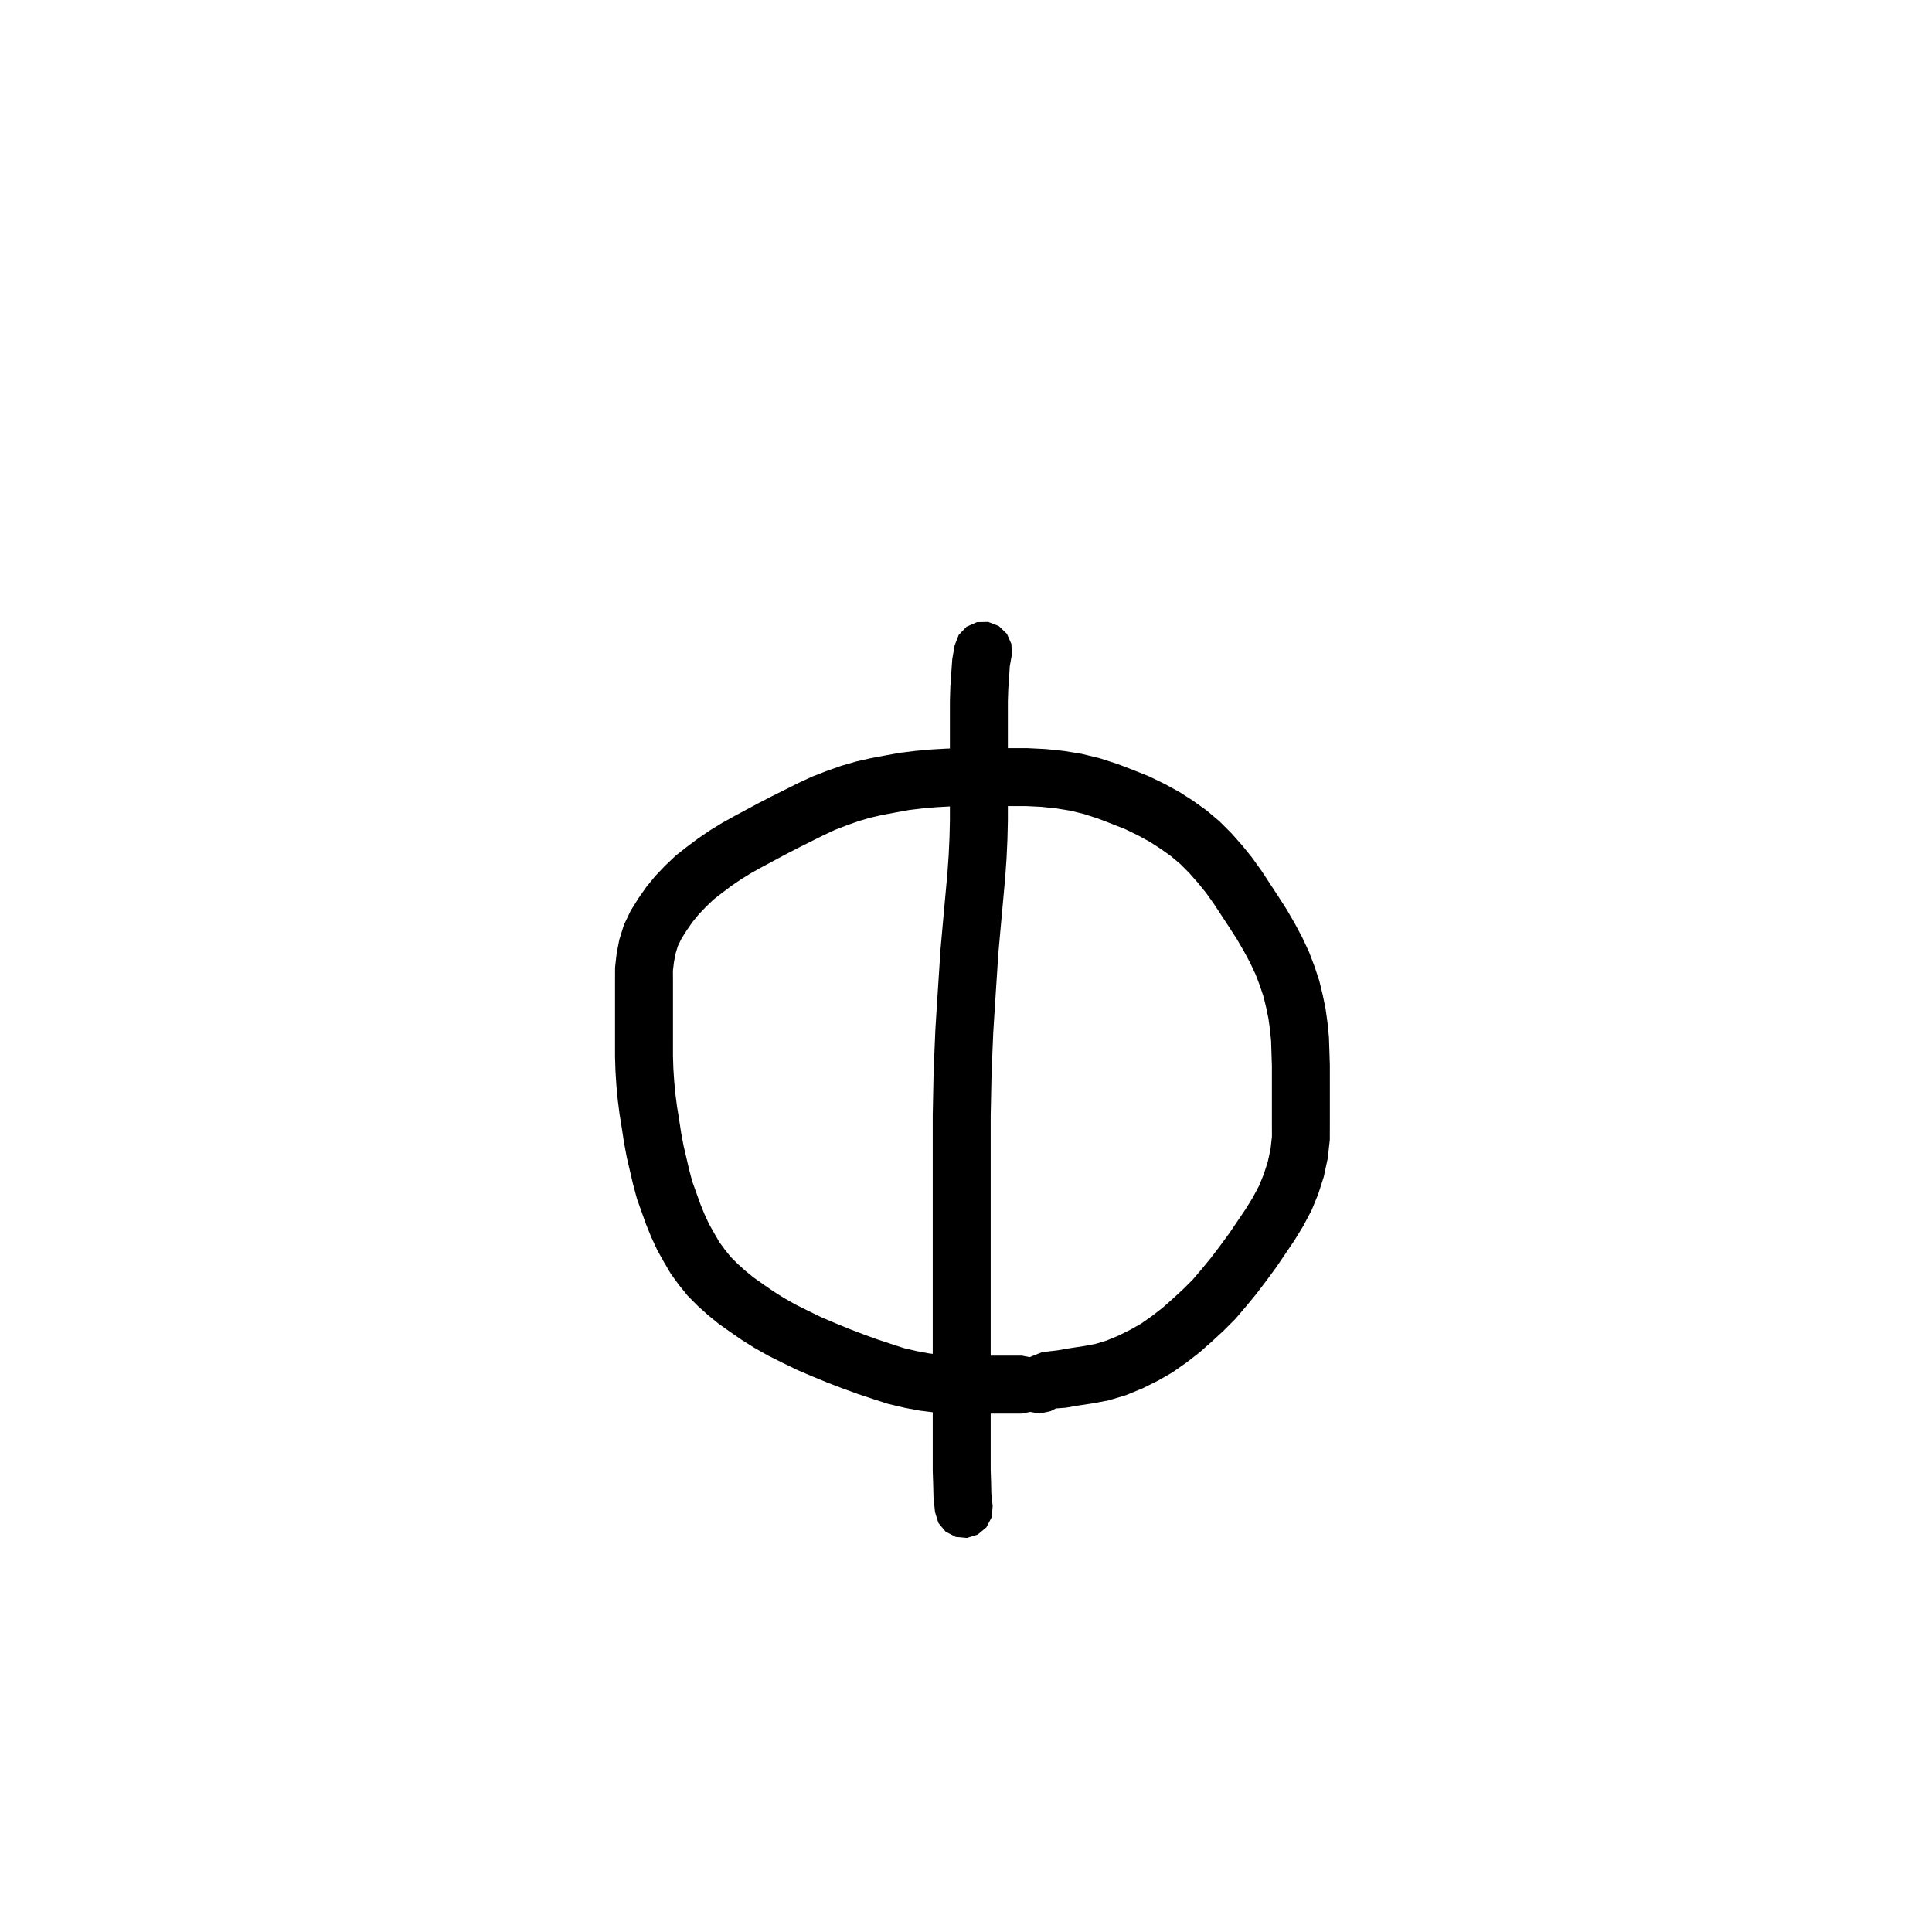
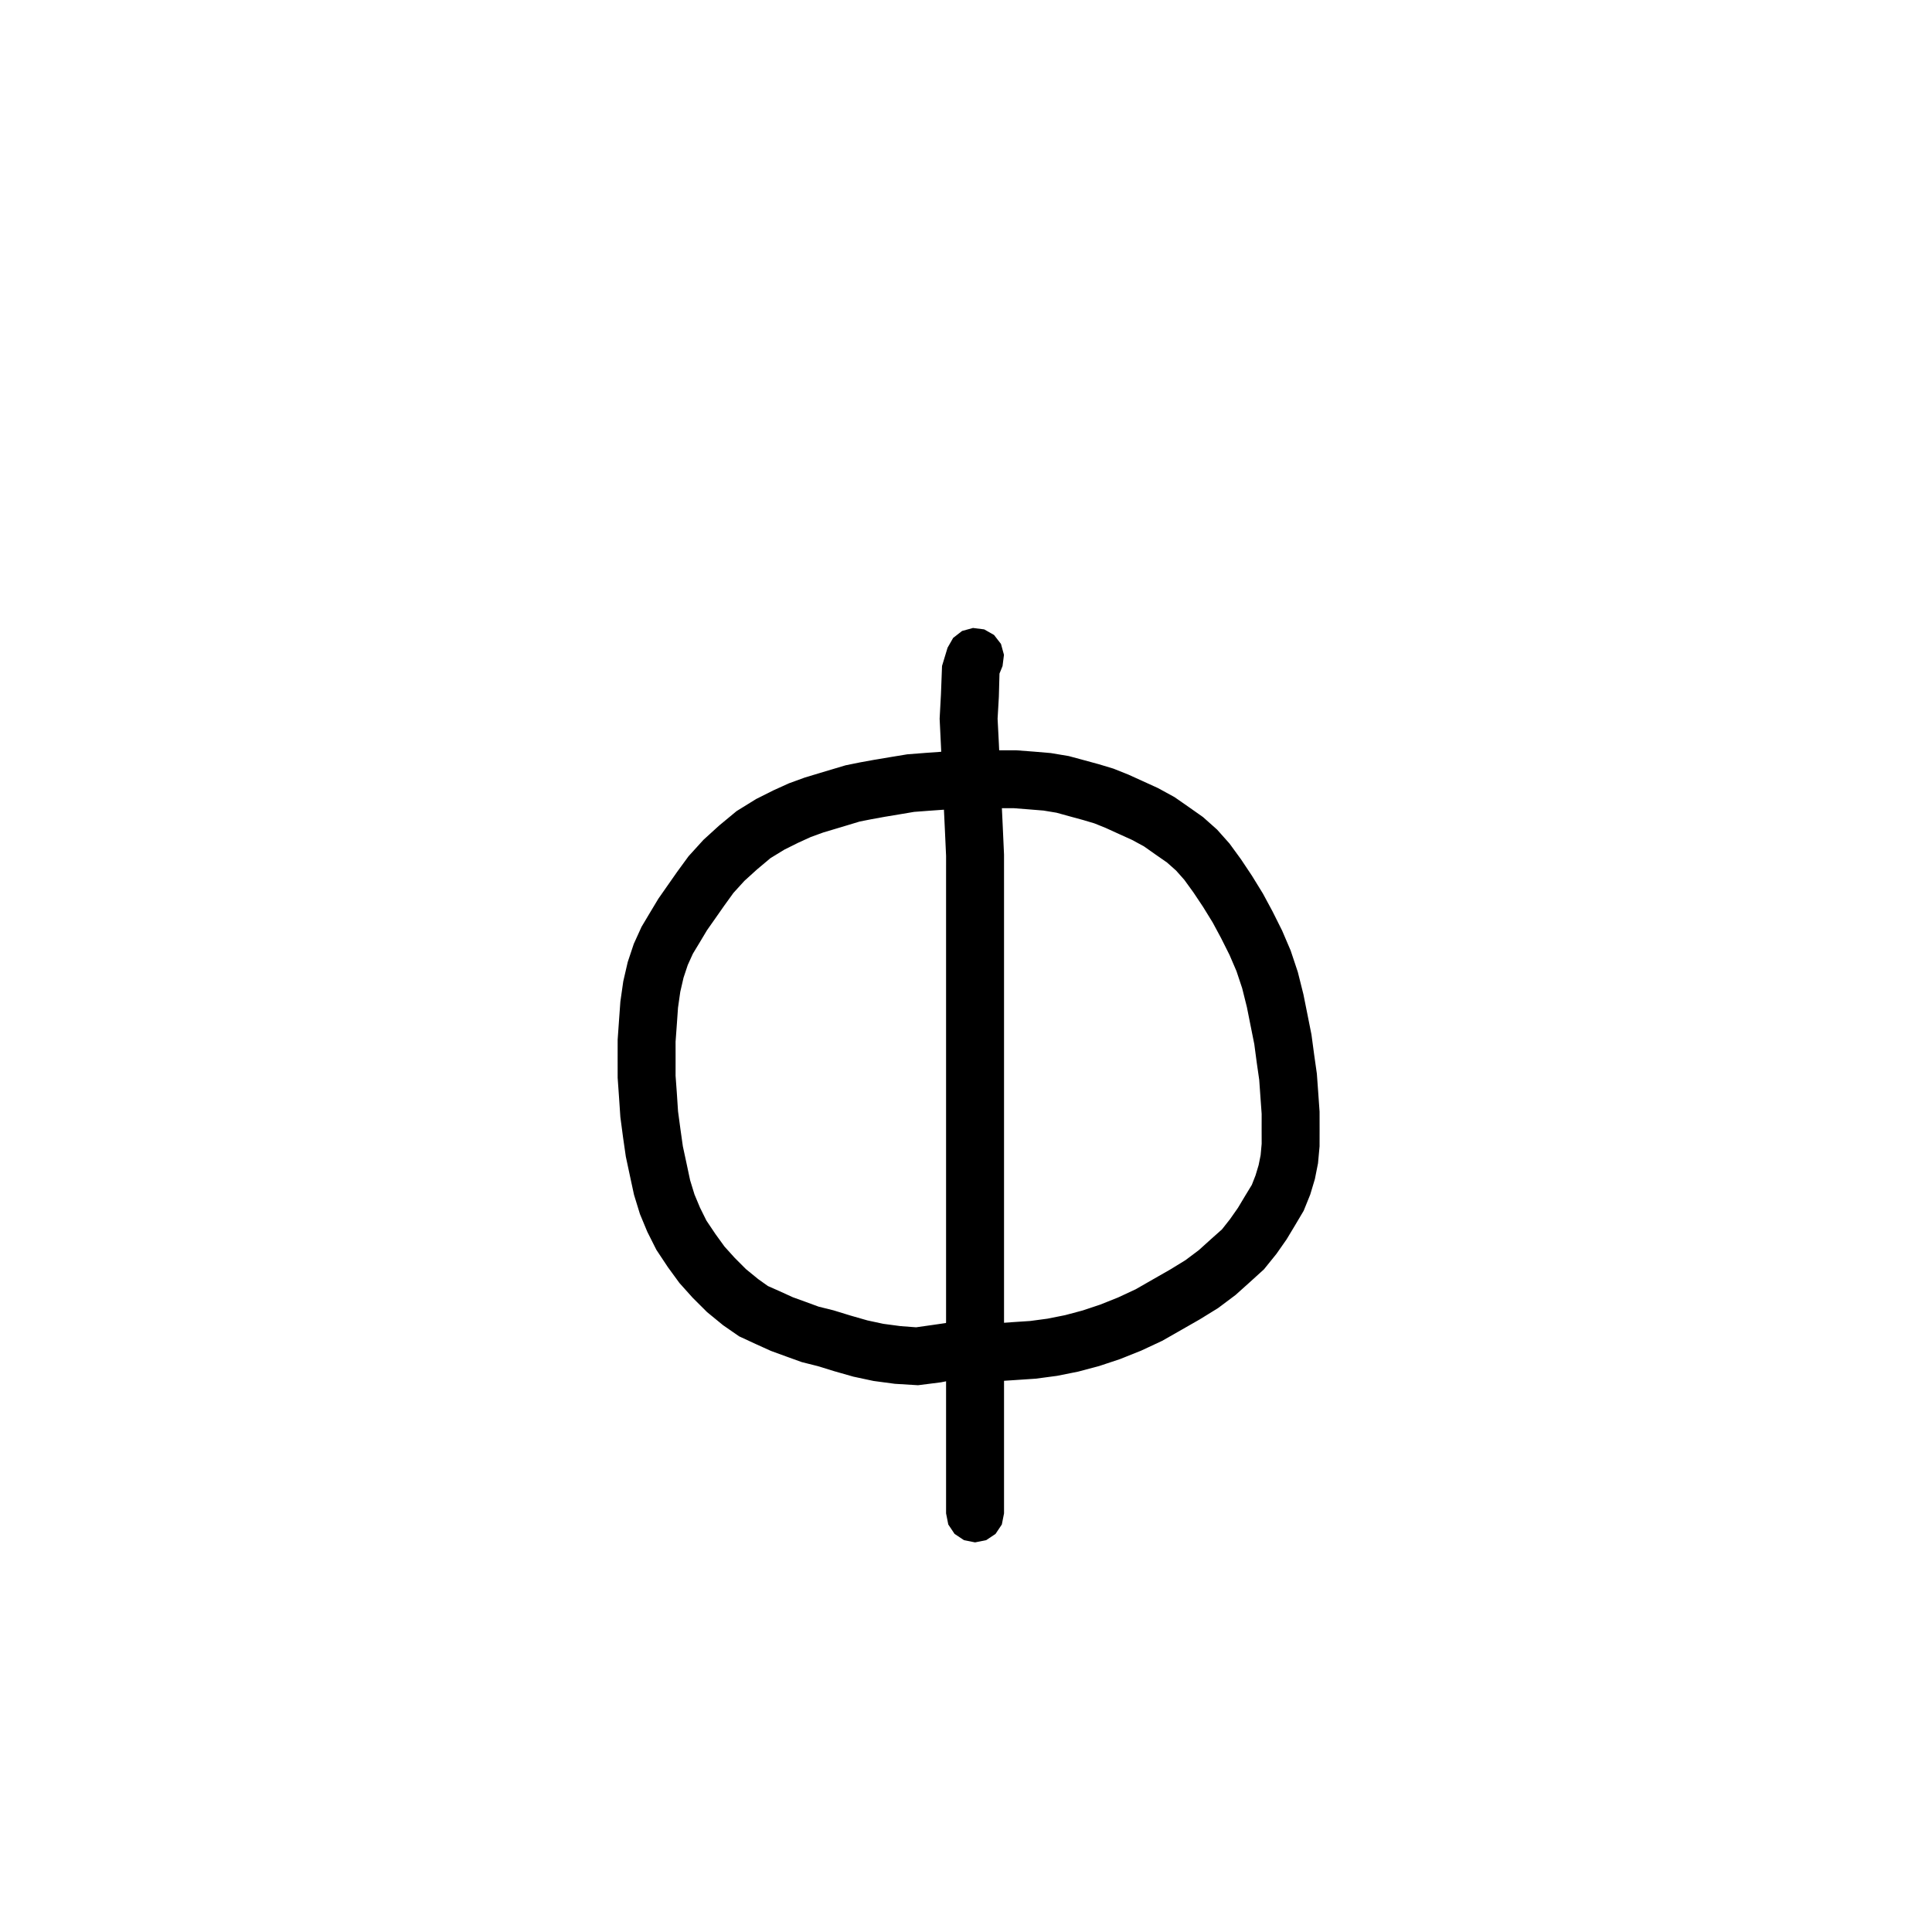
<svg xmlns="http://www.w3.org/2000/svg" viewBox="0 0 300 300" width="300" height="300">
-   <path d="M 158.667 210.5 L 155.222 210.5 L 152.6 210.5 L 150.067 210.5 L 147.803 210.502 L 146.1 210.388 L 144.228 210.154 L 142.334 209.798 L 140.344 209.333 L 138.271 208.658 L 136.148 207.951 L 134.04 207.184 L 131.861 206.351 L 129.668 205.448 L 127.595 204.57 L 125.521 203.563 L 123.514 202.561 L 121.705 201.535 L 120.08 200.512 L 118.447 199.38 L 116.992 198.352 L 115.729 197.317 L 114.566 196.271 L 113.474 195.185 L 112.57 194.06 L 111.703 192.875 L 110.907 191.501 L 110.076 190.023 L 109.395 188.542 L 108.737 186.928 L 108.105 185.153 L 107.498 183.466 L 107.032 181.709 L 106.582 179.777 L 106.138 177.877 L 105.77 175.916 L 105.446 173.772 L 105.12 171.754 L 104.872 169.836 L 104.686 167.844 L 104.561 165.916 L 104.499 163.995 L 104.5 161.933 L 104.5 159.867 L 104.5 157.867 L 104.5 155.933 L 104.5 154.133 L 104.5 152.333 L 104.493 150.716 L 104.648 149.418 L 104.899 148.091 L 105.256 146.91 L 105.808 145.772 L 106.623 144.478 L 107.524 143.179 L 108.505 141.98 L 109.649 140.782 L 110.808 139.672 L 112.136 138.639 L 113.616 137.528 L 115.111 136.511 L 116.672 135.551 L 118.355 134.617 L 120.192 133.633 L 122.029 132.649 L 123.906 131.678 L 125.879 130.692 L 127.825 129.718 L 129.631 128.873 L 131.498 128.152 L 133.382 127.483 L 135.191 126.957 L 137.043 126.54 L 139.084 126.159 L 141.141 125.783 L 143.141 125.542 L 145.197 125.355 L 147.395 125.229 L 149.532 125.166 L 151.8 125.167 L 154.333 125.167 L 156.867 125.167 L 159.285 125.165 L 161.722 125.287 L 164.005 125.527 L 166.173 125.877 L 168.305 126.396 L 170.505 127.111 L 172.627 127.924 L 174.784 128.784 L 176.738 129.733 L 178.571 130.737 L 180.207 131.79 L 181.837 132.952 L 183.287 134.178 L 184.655 135.549 L 186.031 137.107 L 187.283 138.655 L 188.486 140.341 L 189.703 142.199 L 190.959 144.117 L 192.092 145.877 L 193.203 147.791 L 194.175 149.612 L 194.99 151.356 L 195.627 153.042 L 196.209 154.779 L 196.609 156.451 L 196.965 158.165 L 197.198 159.864 L 197.376 161.628 L 197.436 163.545 L 197.501 165.538 L 197.5 167.6 L 197.5 169.8 L 197.5 172.133 L 197.5 174.467 L 197.507 176.477 L 197.293 178.403 L 196.853 180.437 L 196.238 182.329 L 195.525 184.09 L 194.56 185.901 L 193.417 187.763 L 192.209 189.541 L 190.855 191.541 L 189.459 193.443 L 188.068 195.278 L 186.615 197.046 L 185.227 198.681 L 183.749 200.155 L 182.116 201.662 L 180.526 203.071 L 178.931 204.311 L 177.18 205.54 L 175.616 206.429 L 173.738 207.37 L 171.816 208.164 L 170.058 208.697 L 168.249 209.03 L 166.083 209.357 L 164.259 209.675 L 161.817 209.963 L 159.561 210.864 L 158.113 211.857 L 157.155 213.329 L 156.834 215.055 L 157.197 216.773 L 158.19 218.221 L 159.662 219.178 L 161.388 219.5 L 163.106 219.136 L 163.961 218.704 L 165.475 218.592 L 167.517 218.243 L 169.751 217.904 L 172.209 217.436 L 174.851 216.636 L 177.462 215.563 L 179.851 214.371 L 182.02 213.127 L 184.269 211.556 L 186.274 209.996 L 188.151 208.338 L 189.984 206.645 L 191.84 204.786 L 193.519 202.82 L 195.132 200.855 L 196.674 198.824 L 198.211 196.726 L 199.658 194.592 L 200.983 192.637 L 202.374 190.366 L 203.675 187.91 L 204.696 185.405 L 205.547 182.763 L 206.174 179.863 L 206.493 176.99 L 206.5 174.467 L 206.5 172.133 L 206.5 169.8 L 206.5 167.6 L 206.499 165.395 L 206.431 163.255 L 206.357 161.039 L 206.135 158.803 L 205.835 156.635 L 205.391 154.482 L 204.857 152.287 L 204.106 150.024 L 203.277 147.844 L 202.225 145.588 L 201.064 143.409 L 199.775 141.189 L 198.508 139.217 L 197.231 137.267 L 195.914 135.259 L 194.451 133.212 L 192.902 131.293 L 191.212 129.385 L 189.38 127.555 L 187.363 125.848 L 185.26 124.343 L 183.163 122.996 L 180.862 121.734 L 178.416 120.55 L 175.906 119.543 L 173.495 118.622 L 170.762 117.738 L 167.961 117.056 L 165.195 116.606 L 162.412 116.313 L 159.515 116.168 L 156.867 116.167 L 154.333 116.167 L 151.8 116.167 L 149.401 116.167 L 147.005 116.238 L 144.537 116.379 L 142.192 116.592 L 139.793 116.884 L 137.45 117.308 L 135.224 117.726 L 132.942 118.243 L 130.618 118.917 L 128.368 119.714 L 126.102 120.594 L 123.908 121.615 L 121.854 122.642 L 119.827 123.655 L 117.837 124.685 L 115.942 125.7 L 114.045 126.716 L 112.128 127.782 L 110.222 128.955 L 108.384 130.205 L 106.664 131.494 L 104.925 132.861 L 103.285 134.418 L 101.761 136.02 L 100.343 137.754 L 99.11 139.522 L 97.925 141.428 L 96.877 143.624 L 96.168 145.909 L 95.752 148.049 L 95.507 150.217 L 95.5 152.333 L 95.5 154.133 L 95.5 155.933 L 95.5 157.867 L 95.5 159.867 L 95.5 161.933 L 95.501 164.138 L 95.572 166.351 L 95.714 168.556 L 95.928 170.83 L 96.213 173.046 L 96.554 175.161 L 96.896 177.418 L 97.329 179.723 L 97.818 181.823 L 98.301 183.891 L 98.902 186.134 L 99.629 188.18 L 100.329 190.138 L 101.139 192.125 L 102.058 194.111 L 103.093 195.966 L 104.164 197.792 L 105.43 199.54 L 106.793 201.215 L 108.367 202.796 L 109.871 204.15 L 111.542 205.515 L 113.286 206.753 L 115.12 208.022 L 117.095 209.265 L 119.286 210.506 L 121.546 211.637 L 123.871 212.763 L 126.198 213.752 L 128.539 214.716 L 130.894 215.616 L 133.186 216.449 L 135.463 217.209 L 137.922 218.001 L 140.466 218.602 L 142.839 219.046 L 145.233 219.346 L 147.53 219.498 L 150.067 219.5 L 152.6 219.5 L 155.222 219.5 L 158.667 219.5 L 160.389 219.157 L 161.849 218.182 L 162.824 216.722 L 163.167 215 L 162.824 213.278 L 161.849 211.818 L 160.389 210.843 Z" fill="black" fill-rule="nonzero" />
-   <path d="M 148.235 100.218 L 147.866 102.35 L 147.71 104.561 L 147.572 106.571 L 147.501 108.725 L 147.5 110.8 L 147.5 112.867 L 147.5 114.933 L 147.5 117.2 L 147.5 119.533 L 147.5 122 L 147.5 124.667 L 147.5 127.346 L 147.436 130.041 L 147.308 132.805 L 147.114 135.572 L 146.852 138.459 L 146.585 141.393 L 146.318 144.33 L 146.047 147.388 L 145.843 150.507 L 145.643 153.577 L 145.442 156.716 L 145.239 159.966 L 145.104 163.215 L 144.969 166.529 L 144.901 169.842 L 144.834 173.154 L 144.833 176.467 L 144.833 179.733 L 144.833 182.933 L 144.833 186.067 L 144.833 189.267 L 144.833 192.467 L 144.833 195.667 L 144.833 198.867 L 144.833 202 L 144.833 205.133 L 144.833 208.2 L 144.833 211.133 L 144.833 214 L 144.833 216.867 L 144.833 219.467 L 144.833 221.933 L 144.833 224.267 L 144.833 226.333 L 144.834 228.408 L 144.902 230.462 L 144.954 232.522 L 145.191 234.804 L 145.712 236.481 L 146.835 237.831 L 148.389 238.648 L 150.138 238.809 L 151.815 238.288 L 153.164 237.165 L 153.982 235.611 L 154.142 233.862 L 153.934 231.923 L 153.898 230.205 L 153.833 228.258 L 153.833 226.333 L 153.833 224.267 L 153.833 221.933 L 153.833 219.467 L 153.833 216.867 L 153.833 214 L 153.833 211.133 L 153.833 208.2 L 153.833 205.133 L 153.833 202 L 153.833 198.867 L 153.833 195.667 L 153.833 192.467 L 153.833 189.267 L 153.833 186.067 L 153.833 182.933 L 153.833 179.733 L 153.833 176.467 L 153.833 173.246 L 153.899 170.025 L 153.965 166.804 L 154.096 163.585 L 154.227 160.434 L 154.424 157.284 L 154.624 154.156 L 154.824 151.093 L 155.02 148.078 L 155.282 145.136 L 155.548 142.207 L 155.815 139.274 L 156.085 136.294 L 156.292 133.328 L 156.431 130.359 L 156.5 127.454 L 156.5 124.667 L 156.5 122 L 156.5 119.533 L 156.5 117.2 L 156.5 114.933 L 156.5 112.867 L 156.5 110.8 L 156.499 108.875 L 156.561 107.029 L 156.69 105.173 L 156.801 103.428 L 157.098 101.782 L 157.06 100.027 L 156.353 98.419 L 155.085 97.205 L 153.449 96.568 L 151.693 96.607 L 150.086 97.313 L 148.872 98.582 Z" fill="black" fill-rule="nonzero" />
+   <path d="M 149.221 204.066 L 146.857 205.442 L 144.715 205.753 L 142.256 206.102 L 139.854 205.922 L 137.171 205.565 L 134.698 205.034 L 132.085 204.285 L 129.42 203.467 L 127.116 202.895 L 125.144 202.171 L 123.11 201.435 L 121.068 200.503 L 119.239 199.693 L 117.733 198.621 L 115.825 197.063 L 114.069 195.301 L 112.504 193.569 L 111.1 191.63 L 109.693 189.533 L 108.697 187.525 L 107.84 185.476 L 107.162 183.271 L 106.606 180.657 L 106.036 178.009 L 105.664 175.385 L 105.284 172.552 L 105.096 169.69 L 104.903 167.039 L 104.906 164.4 L 104.903 161.761 L 105.095 159.121 L 105.281 156.479 L 105.631 154.019 L 106.14 151.813 L 106.797 149.84 L 107.592 148.088 L 108.665 146.315 L 109.779 144.452 L 111.093 142.581 L 112.468 140.616 L 113.889 138.65 L 115.588 136.782 L 117.559 134.996 L 119.636 133.252 L 121.805 131.926 L 123.948 130.86 L 125.91 129.965 L 127.829 129.269 L 129.699 128.71 L 131.699 128.11 L 133.498 127.566 L 135.248 127.221 L 137.377 126.833 L 139.746 126.439 L 141.942 126.068 L 144.339 125.888 L 147.127 125.689 L 149.773 125.497 L 152.206 125.5 L 155.006 125.5 L 157.433 125.497 L 159.847 125.686 L 162.048 125.865 L 164.05 126.197 L 166.022 126.741 L 168.17 127.327 L 169.92 127.847 L 171.634 128.536 L 173.744 129.497 L 175.794 130.425 L 177.638 131.426 L 179.426 132.687 L 181.218 133.932 L 182.624 135.182 L 183.892 136.611 L 185.312 138.57 L 186.816 140.826 L 188.308 143.249 L 189.611 145.671 L 190.925 148.295 L 191.999 150.796 L 192.885 153.455 L 193.617 156.391 L 194.194 159.283 L 194.767 162.14 L 195.148 165.015 L 195.532 167.679 L 195.718 170.321 L 195.909 172.967 L 195.906 175.4 L 195.911 177.605 L 195.751 179.364 L 195.441 180.909 L 194.959 182.513 L 194.381 183.988 L 193.348 185.685 L 192.233 187.548 L 191.006 189.3 L 189.739 190.905 L 187.996 192.455 L 186.157 194.117 L 184.076 195.679 L 181.712 197.129 L 178.974 198.693 L 176.339 200.203 L 173.617 201.471 L 170.857 202.575 L 168.113 203.49 L 165.384 204.218 L 162.666 204.761 L 159.958 205.122 L 157.107 205.31 L 154.246 205.503 L 151.806 205.5 L 149.073 205.5 L 147.406 205.5 L 145.684 205.843 L 144.224 206.818 L 143.249 208.278 L 142.906 210 L 143.249 211.722 L 144.224 213.182 L 145.684 214.157 L 147.406 214.5 L 149.073 214.5 L 151.806 214.5 L 154.567 214.497 L 157.706 214.29 L 160.854 214.078 L 164.146 213.639 L 167.429 212.982 L 170.699 212.11 L 173.955 211.025 L 177.195 209.729 L 180.474 208.197 L 183.439 206.507 L 186.3 204.871 L 189.137 203.121 L 191.856 201.083 L 194.017 199.145 L 196.273 197.095 L 198.206 194.7 L 199.779 192.452 L 201.065 190.315 L 202.431 188.012 L 203.454 185.487 L 204.172 183.091 L 204.661 180.636 L 204.902 177.995 L 204.906 175.4 L 204.903 172.633 L 204.695 169.679 L 204.481 166.721 L 204.064 163.785 L 203.645 160.66 L 203.019 157.517 L 202.396 154.409 L 201.528 150.945 L 200.414 147.604 L 199.088 144.505 L 197.601 141.529 L 196.104 138.751 L 194.396 135.974 L 192.7 133.43 L 190.92 130.989 L 188.988 128.818 L 186.795 126.868 L 184.587 125.313 L 182.375 123.774 L 179.819 122.375 L 177.468 121.303 L 175.179 120.264 L 172.893 119.353 L 170.643 118.673 L 168.39 118.059 L 165.962 117.403 L 163.164 116.935 L 160.565 116.714 L 157.779 116.503 L 155.006 116.5 L 152.206 116.5 L 149.44 116.503 L 146.486 116.711 L 143.674 116.912 L 140.87 117.132 L 138.266 117.561 L 135.835 117.967 L 133.564 118.379 L 131.315 118.834 L 129.113 119.49 L 127.113 120.09 L 124.983 120.731 L 122.502 121.635 L 120.065 122.74 L 117.408 124.074 L 114.377 125.948 L 111.653 128.204 L 109.224 130.418 L 106.923 132.95 L 105.144 135.384 L 103.72 137.419 L 102.233 139.548 L 100.948 141.685 L 99.62 143.912 L 98.416 146.56 L 97.473 149.387 L 96.781 152.381 L 96.332 155.521 L 96.118 158.479 L 95.909 161.439 L 95.906 164.4 L 95.909 167.361 L 96.117 170.31 L 96.329 173.448 L 96.748 176.615 L 97.176 179.591 L 97.806 182.543 L 98.45 185.529 L 99.372 188.524 L 100.515 191.275 L 101.919 194.067 L 103.712 196.77 L 105.509 199.231 L 107.544 201.499 L 109.787 203.737 L 112.279 205.779 L 114.774 207.507 L 117.344 208.697 L 119.702 209.765 L 122.068 210.629 L 124.496 211.505 L 126.993 212.133 L 129.528 212.915 L 132.515 213.766 L 135.642 214.435 L 138.958 214.878 L 142.556 215.097 L 146.098 214.647 L 149.955 213.892 L 153.592 211.934 L 154.931 210.798 L 155.733 209.236 L 155.877 207.486 L 155.34 205.815 L 154.204 204.476 L 152.643 203.673 L 150.893 203.529 Z" fill="black" fill-rule="nonzero" />
+   <path d="M 147.137 100.577 L 146.279 103.405 L 146.111 107.803 L 145.906 111.6 L 146.111 115.814 L 146.311 120.209 L 146.511 124.414 L 146.711 128.609 L 146.907 132.902 L 146.906 137.2 L 146.906 141.6 L 146.906 146 L 146.906 150.6 L 146.906 155 L 146.906 159.6 L 146.906 164.6 L 146.906 169.4 L 146.906 174.2 L 146.906 179.2 L 146.906 184 L 146.906 188.6 L 146.906 193.2 L 146.906 197.8 L 146.906 202.2 L 146.906 206.8 L 146.906 211 L 146.906 215.2 L 146.906 219.2 L 146.906 223.2 L 146.906 226.6 L 146.906 229.8 L 146.906 233 L 146.906 235 L 147.249 236.722 L 148.224 238.182 L 149.684 239.157 L 151.406 239.5 L 153.128 239.157 L 154.588 238.182 L 155.564 236.722 L 155.906 235 L 155.906 233 L 155.906 229.8 L 155.906 226.6 L 155.906 223.2 L 155.906 219.2 L 155.906 215.2 L 155.906 211 L 155.906 206.8 L 155.906 202.2 L 155.906 197.8 L 155.906 193.2 L 155.906 188.6 L 155.906 184 L 155.906 179.2 L 155.906 174.2 L 155.906 169.4 L 155.906 164.6 L 155.906 159.6 L 155.906 155 L 155.906 150.6 L 155.906 146 L 155.906 141.6 L 155.906 137.2 L 155.905 132.698 L 155.701 128.191 L 155.501 123.986 L 155.301 119.791 L 155.101 115.386 L 154.906 111.6 L 155.102 108.197 L 155.2 104.595 L 155.675 103.423 L 155.895 101.681 L 155.431 99.988 L 154.355 98.6 L 152.829 97.731 L 151.087 97.511 L 149.394 97.975 L 148.007 99.052 Z" fill="black" fill-rule="nonzero" />
</svg>
